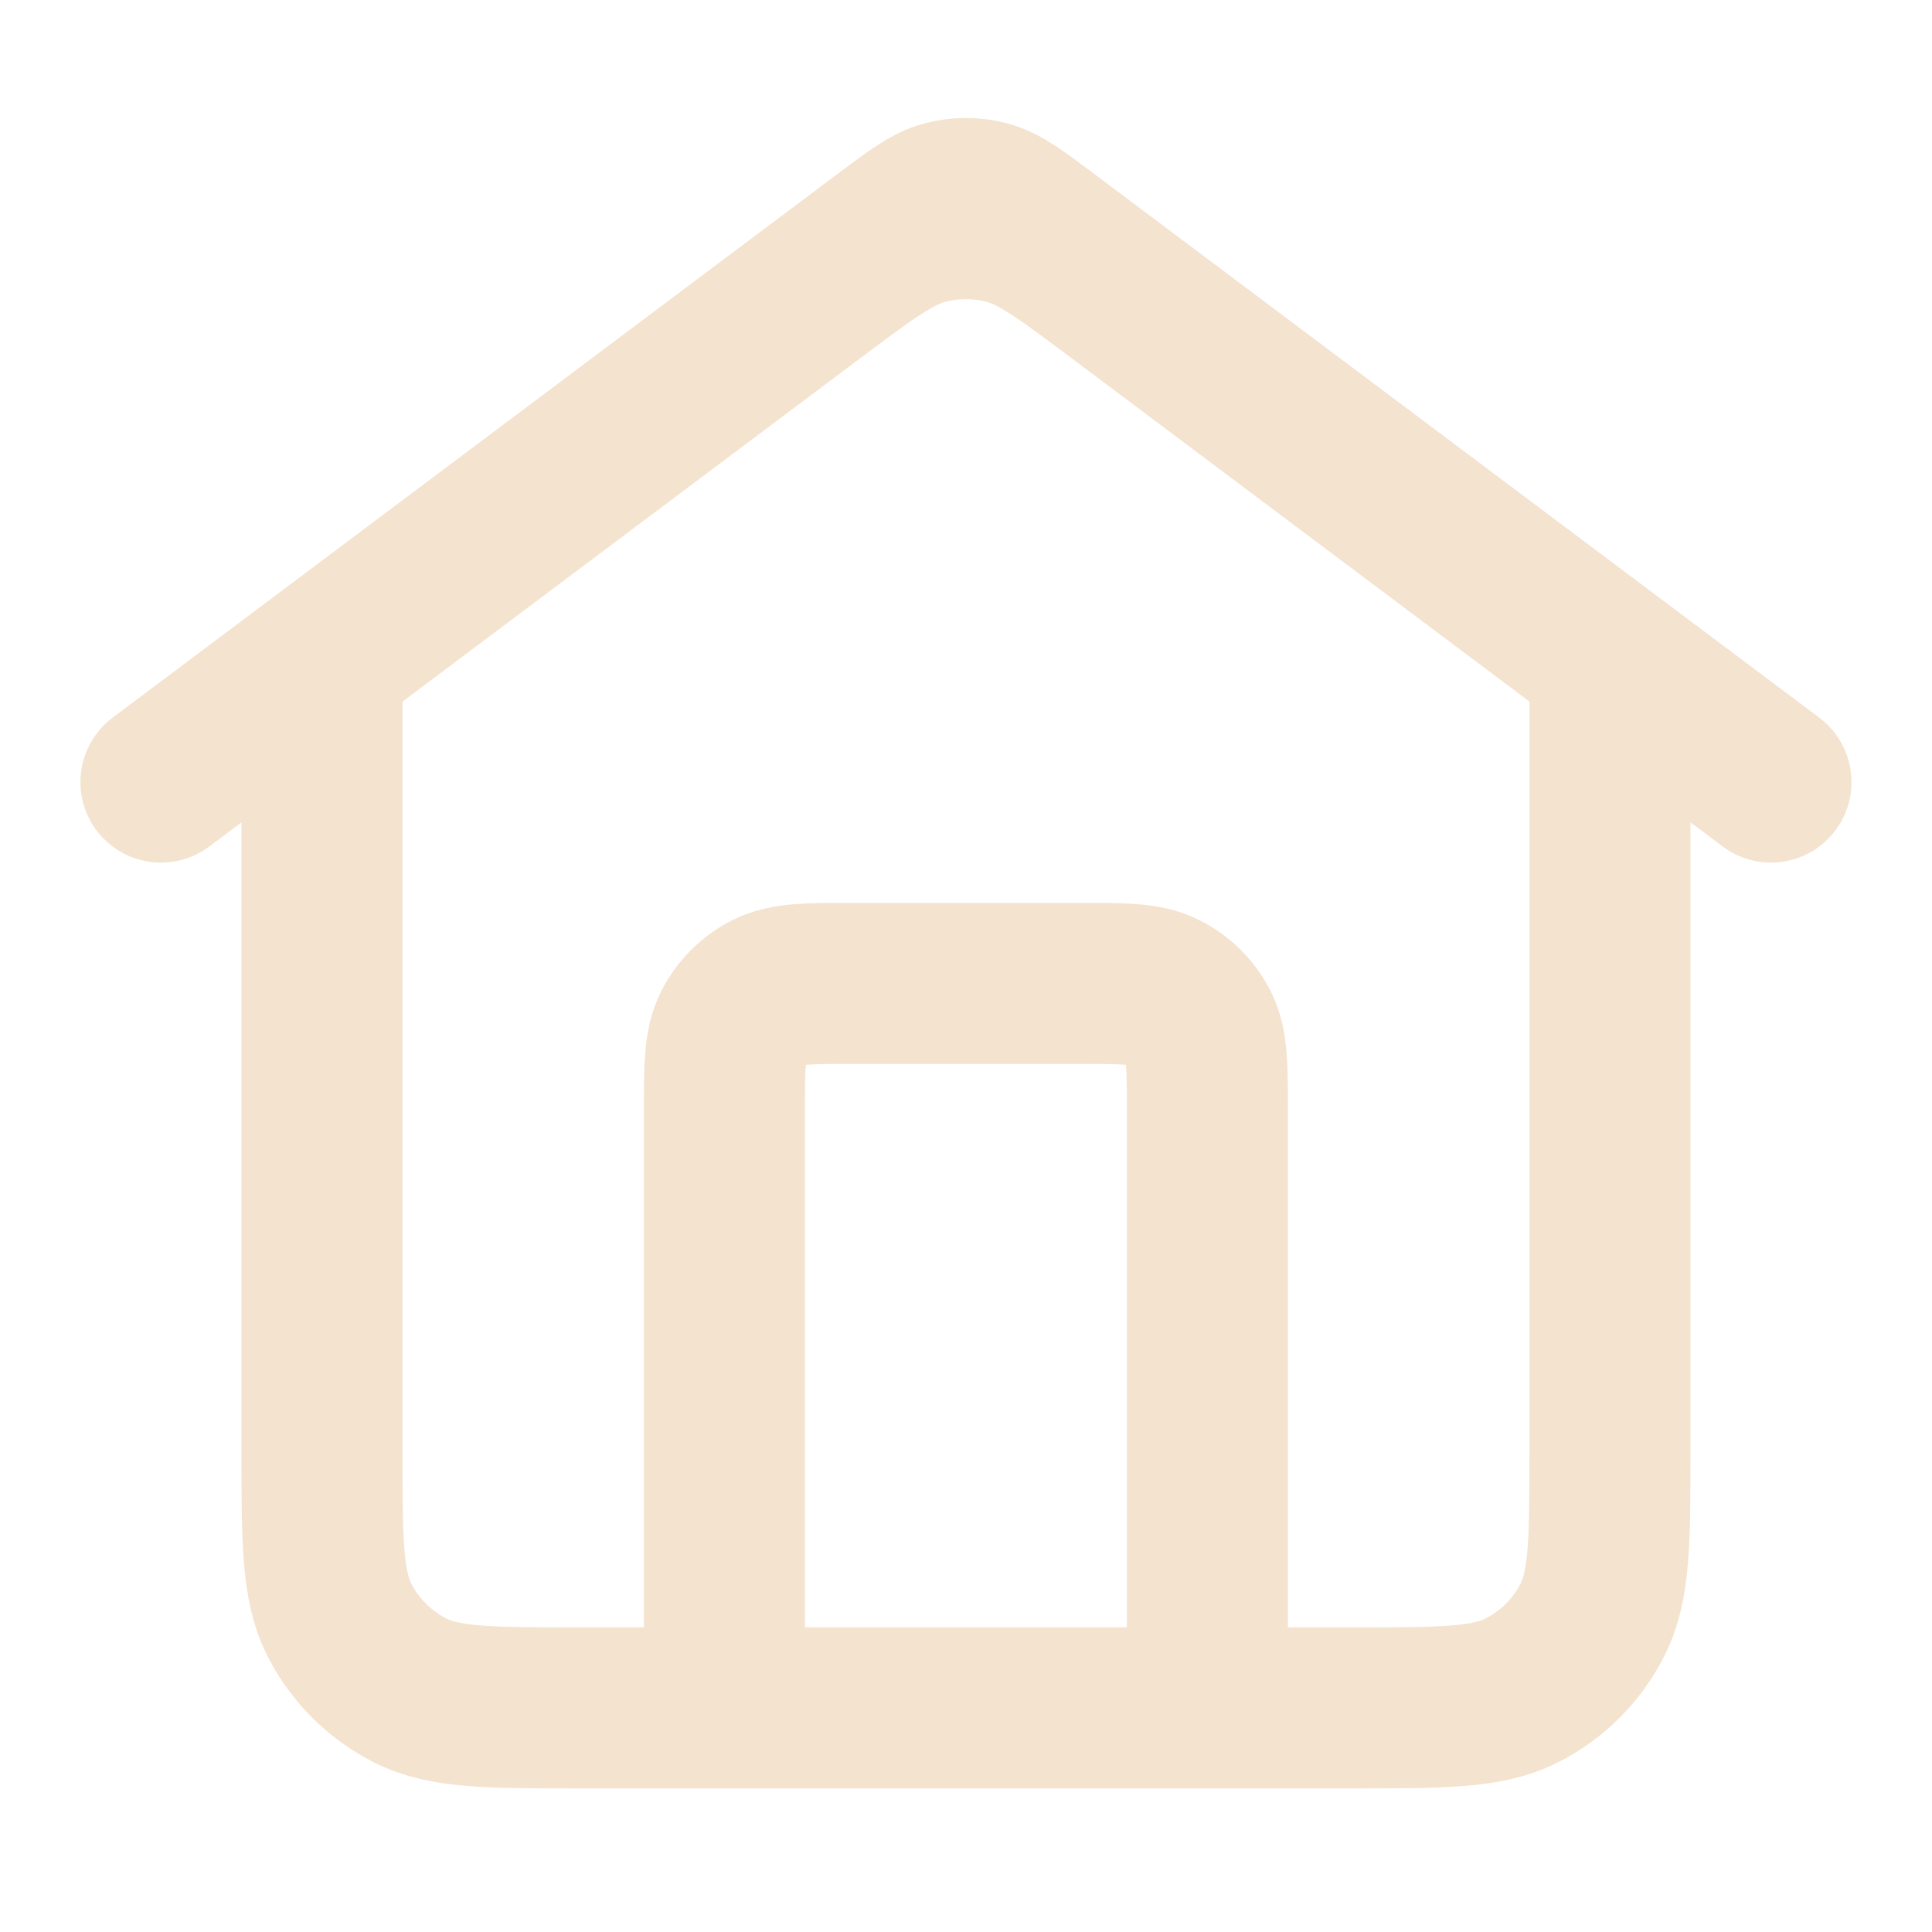
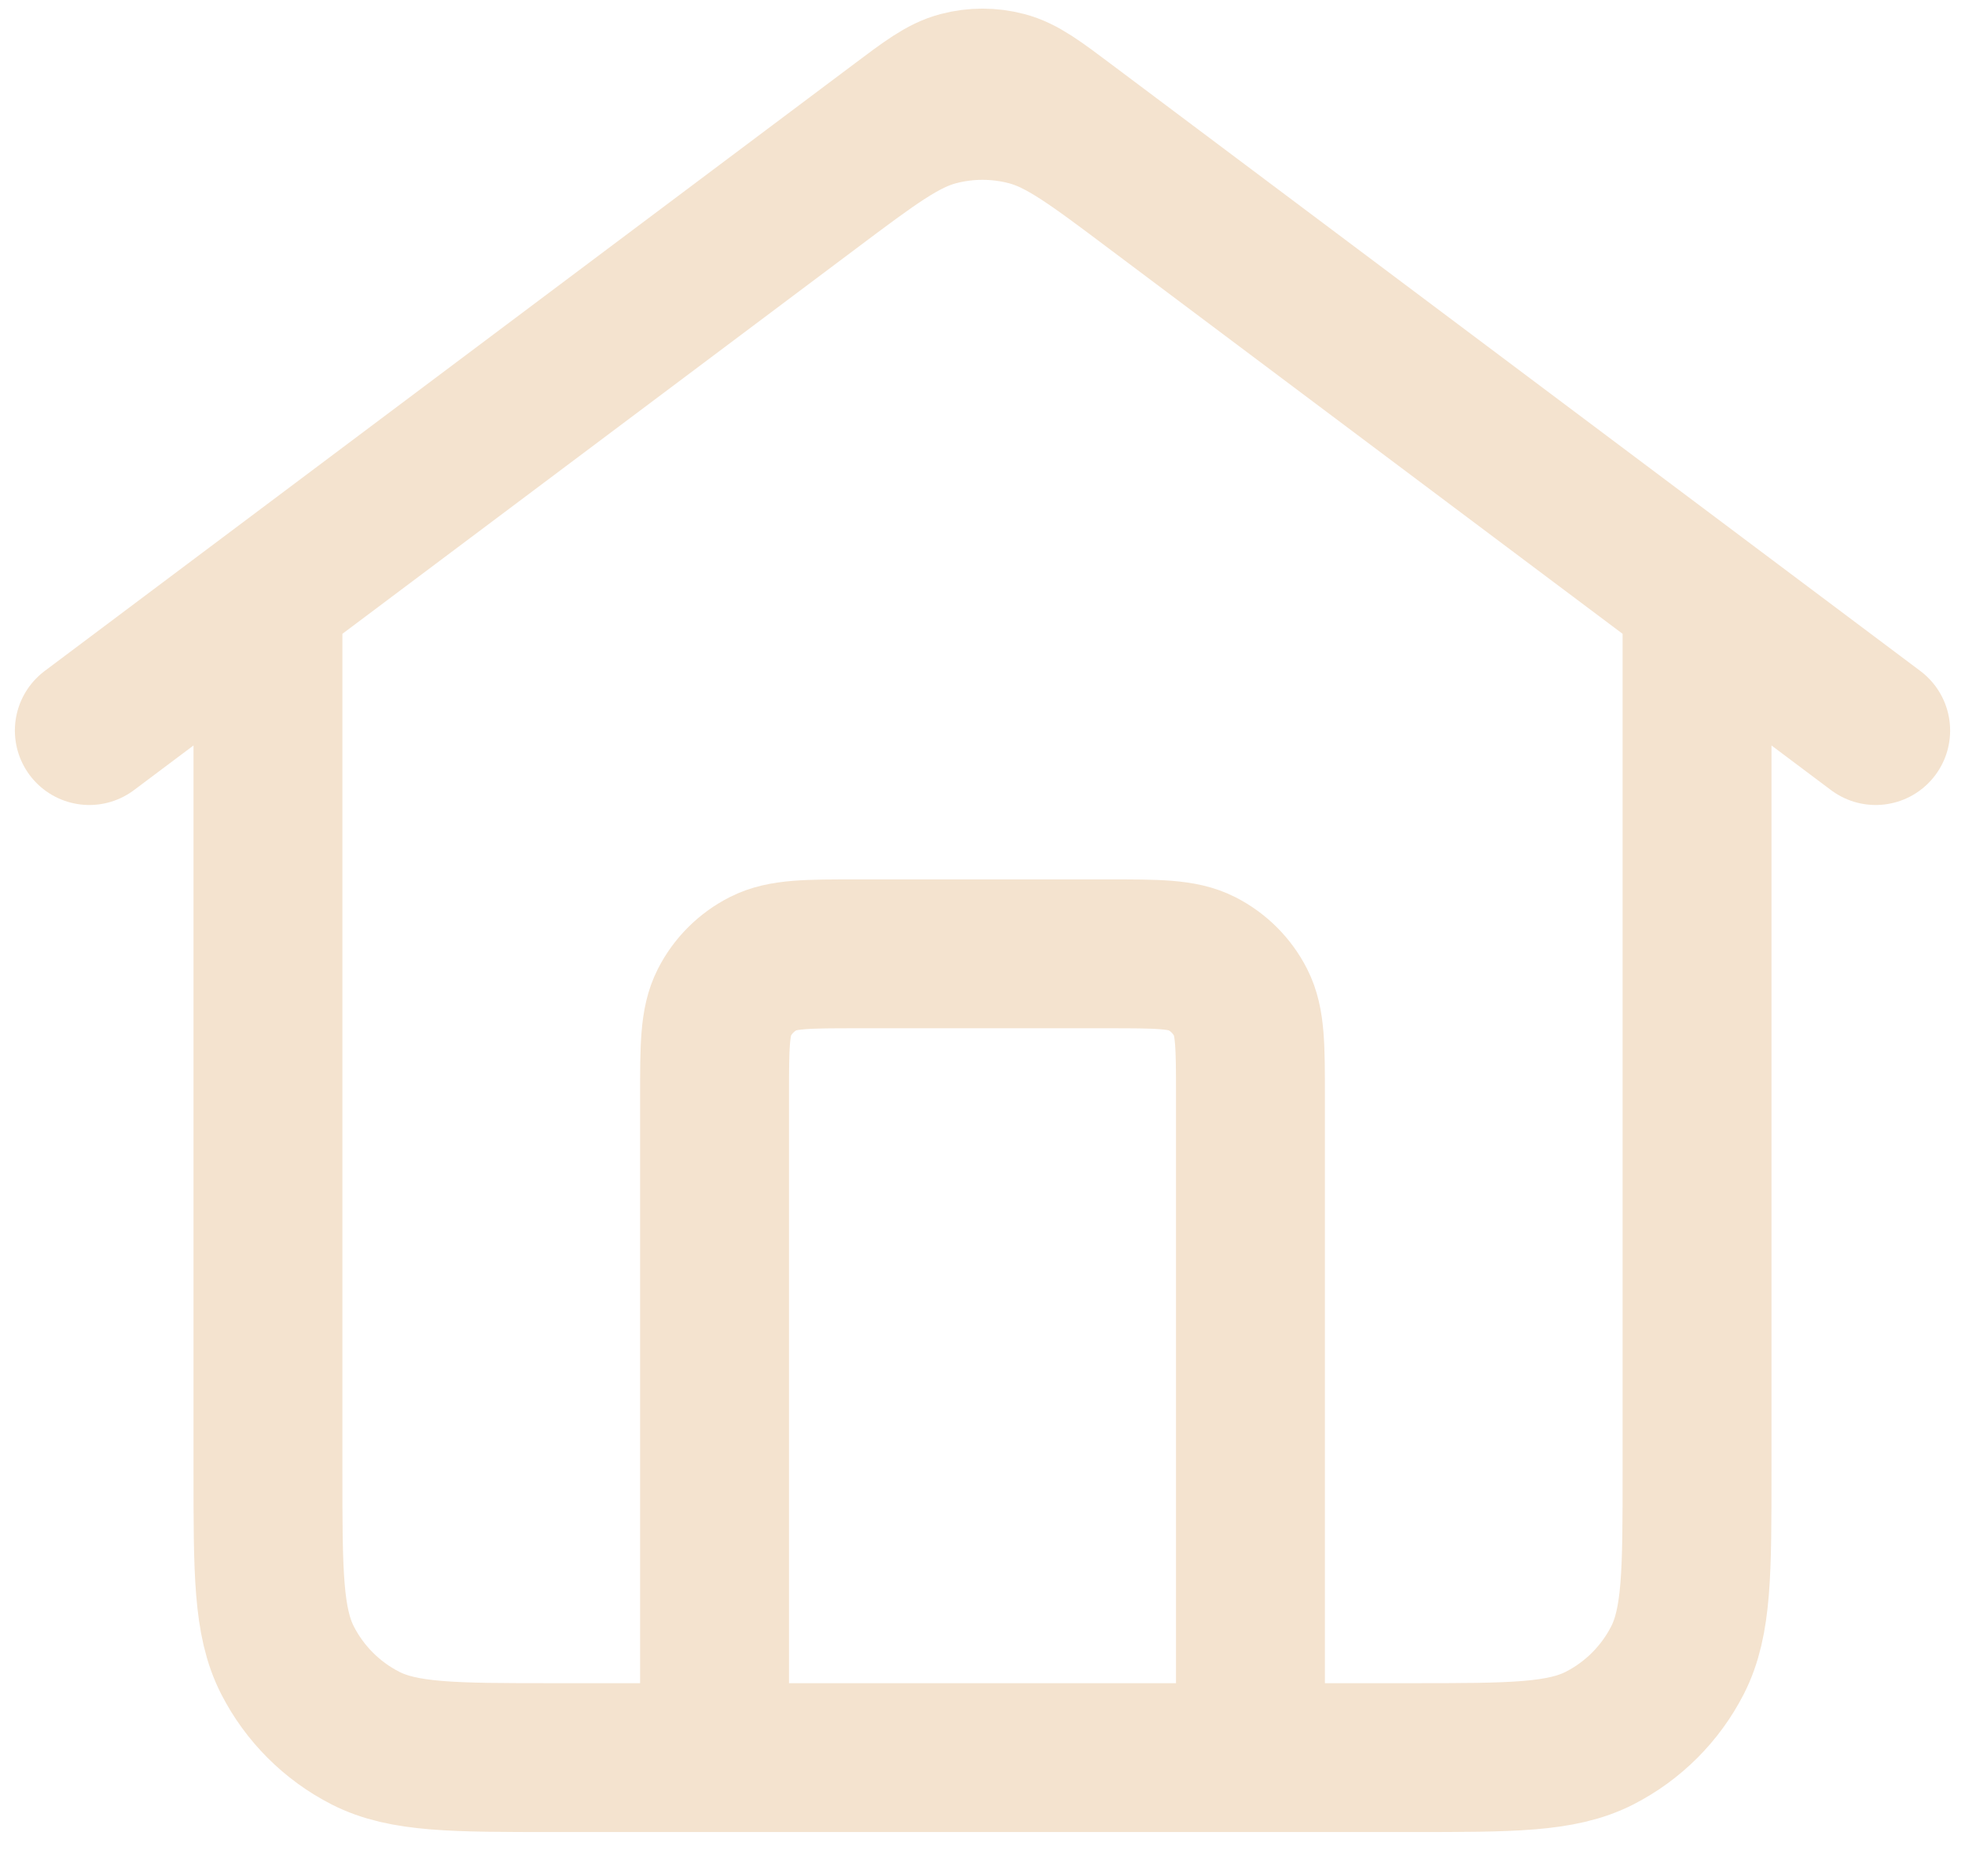
- <svg xmlns="http://www.w3.org/2000/svg" width="288" height="288">
-   <svg width="288" height="288" fill="none" viewBox="0 0 20 19">
-     <path stroke="#f4e3cf" stroke-linecap="round" stroke-linejoin="round" stroke-width="1.667" d="M7.499 17.18V11.013C7.499 10.546 7.499 10.313 7.59 10.135C7.67 9.978 7.798 9.85 7.954 9.771C8.133 9.68 8.366 9.68 8.833 9.68H11.166C11.633 9.68 11.866 9.68 12.044 9.771C12.201 9.85 12.329 9.978 12.409 10.135C12.499 10.313 12.499 10.546 12.499 11.013V17.18M1.666 7.596L9.199 1.946C9.486 1.731 9.63 1.624 9.787 1.582C9.926 1.546 10.072 1.546 10.211 1.582C10.369 1.624 10.512 1.731 10.799 1.946L18.333 7.596M3.333 6.346V14.513C3.333 15.446 3.333 15.913 3.514 16.27C3.674 16.583 3.929 16.838 4.243 16.998C4.599 17.18 5.066 17.18 5.999 17.18H13.999C14.933 17.18 15.399 17.18 15.756 16.998C16.07 16.838 16.325 16.583 16.484 16.27C16.666 15.913 16.666 15.446 16.666 14.513V6.346L11.599 2.546C11.026 2.116 10.739 1.901 10.424 1.818C10.146 1.745 9.853 1.745 9.575 1.818C9.26 1.901 8.973 2.116 8.399 2.546L3.333 6.346Z" class="colorStroke531422 svgStroke" />
-   </svg>
+ <svg xmlns="http://www.w3.org/2000/svg" width="22" height="21" viewBox="0 0 22 21" fill="none">
+   <path d="M8 19.68V12.28C8 11.72 8 11.44 8.109 11.226C8.205 11.037 8.358 10.885 8.546 10.789C8.76 10.68 9.04 10.68 9.6 10.68H12.4C12.96 10.68 13.24 10.68 13.454 10.789C13.642 10.885 13.795 11.037 13.891 11.226C14 11.44 14 11.72 14 12.28V19.68M1 8.18L10.04 1.4C10.384 1.141 10.556 1.012 10.745 0.963C10.912 0.919 11.088 0.919 11.255 0.963C11.444 1.012 11.616 1.141 11.96 1.4L21 8.18M3 6.68V16.48C3 17.6 3 18.16 3.218 18.588C3.41 18.964 3.716 19.27 4.092 19.462C4.52 19.68 5.08 19.68 6.2 19.68H15.8C16.92 19.68 17.48 19.68 17.908 19.462C18.284 19.27 18.59 18.964 18.782 18.588C19 18.16 19 17.6 19 16.48V6.68L12.92 2.12C12.232 1.603 11.887 1.345 11.509 1.246C11.175 1.158 10.825 1.158 10.491 1.246C10.113 1.345 9.769 1.603 9.08 2.12L3 6.68Z" stroke="#F4E3CF" stroke-width="1.667" stroke-linecap="round" stroke-linejoin="round" />
</svg>
